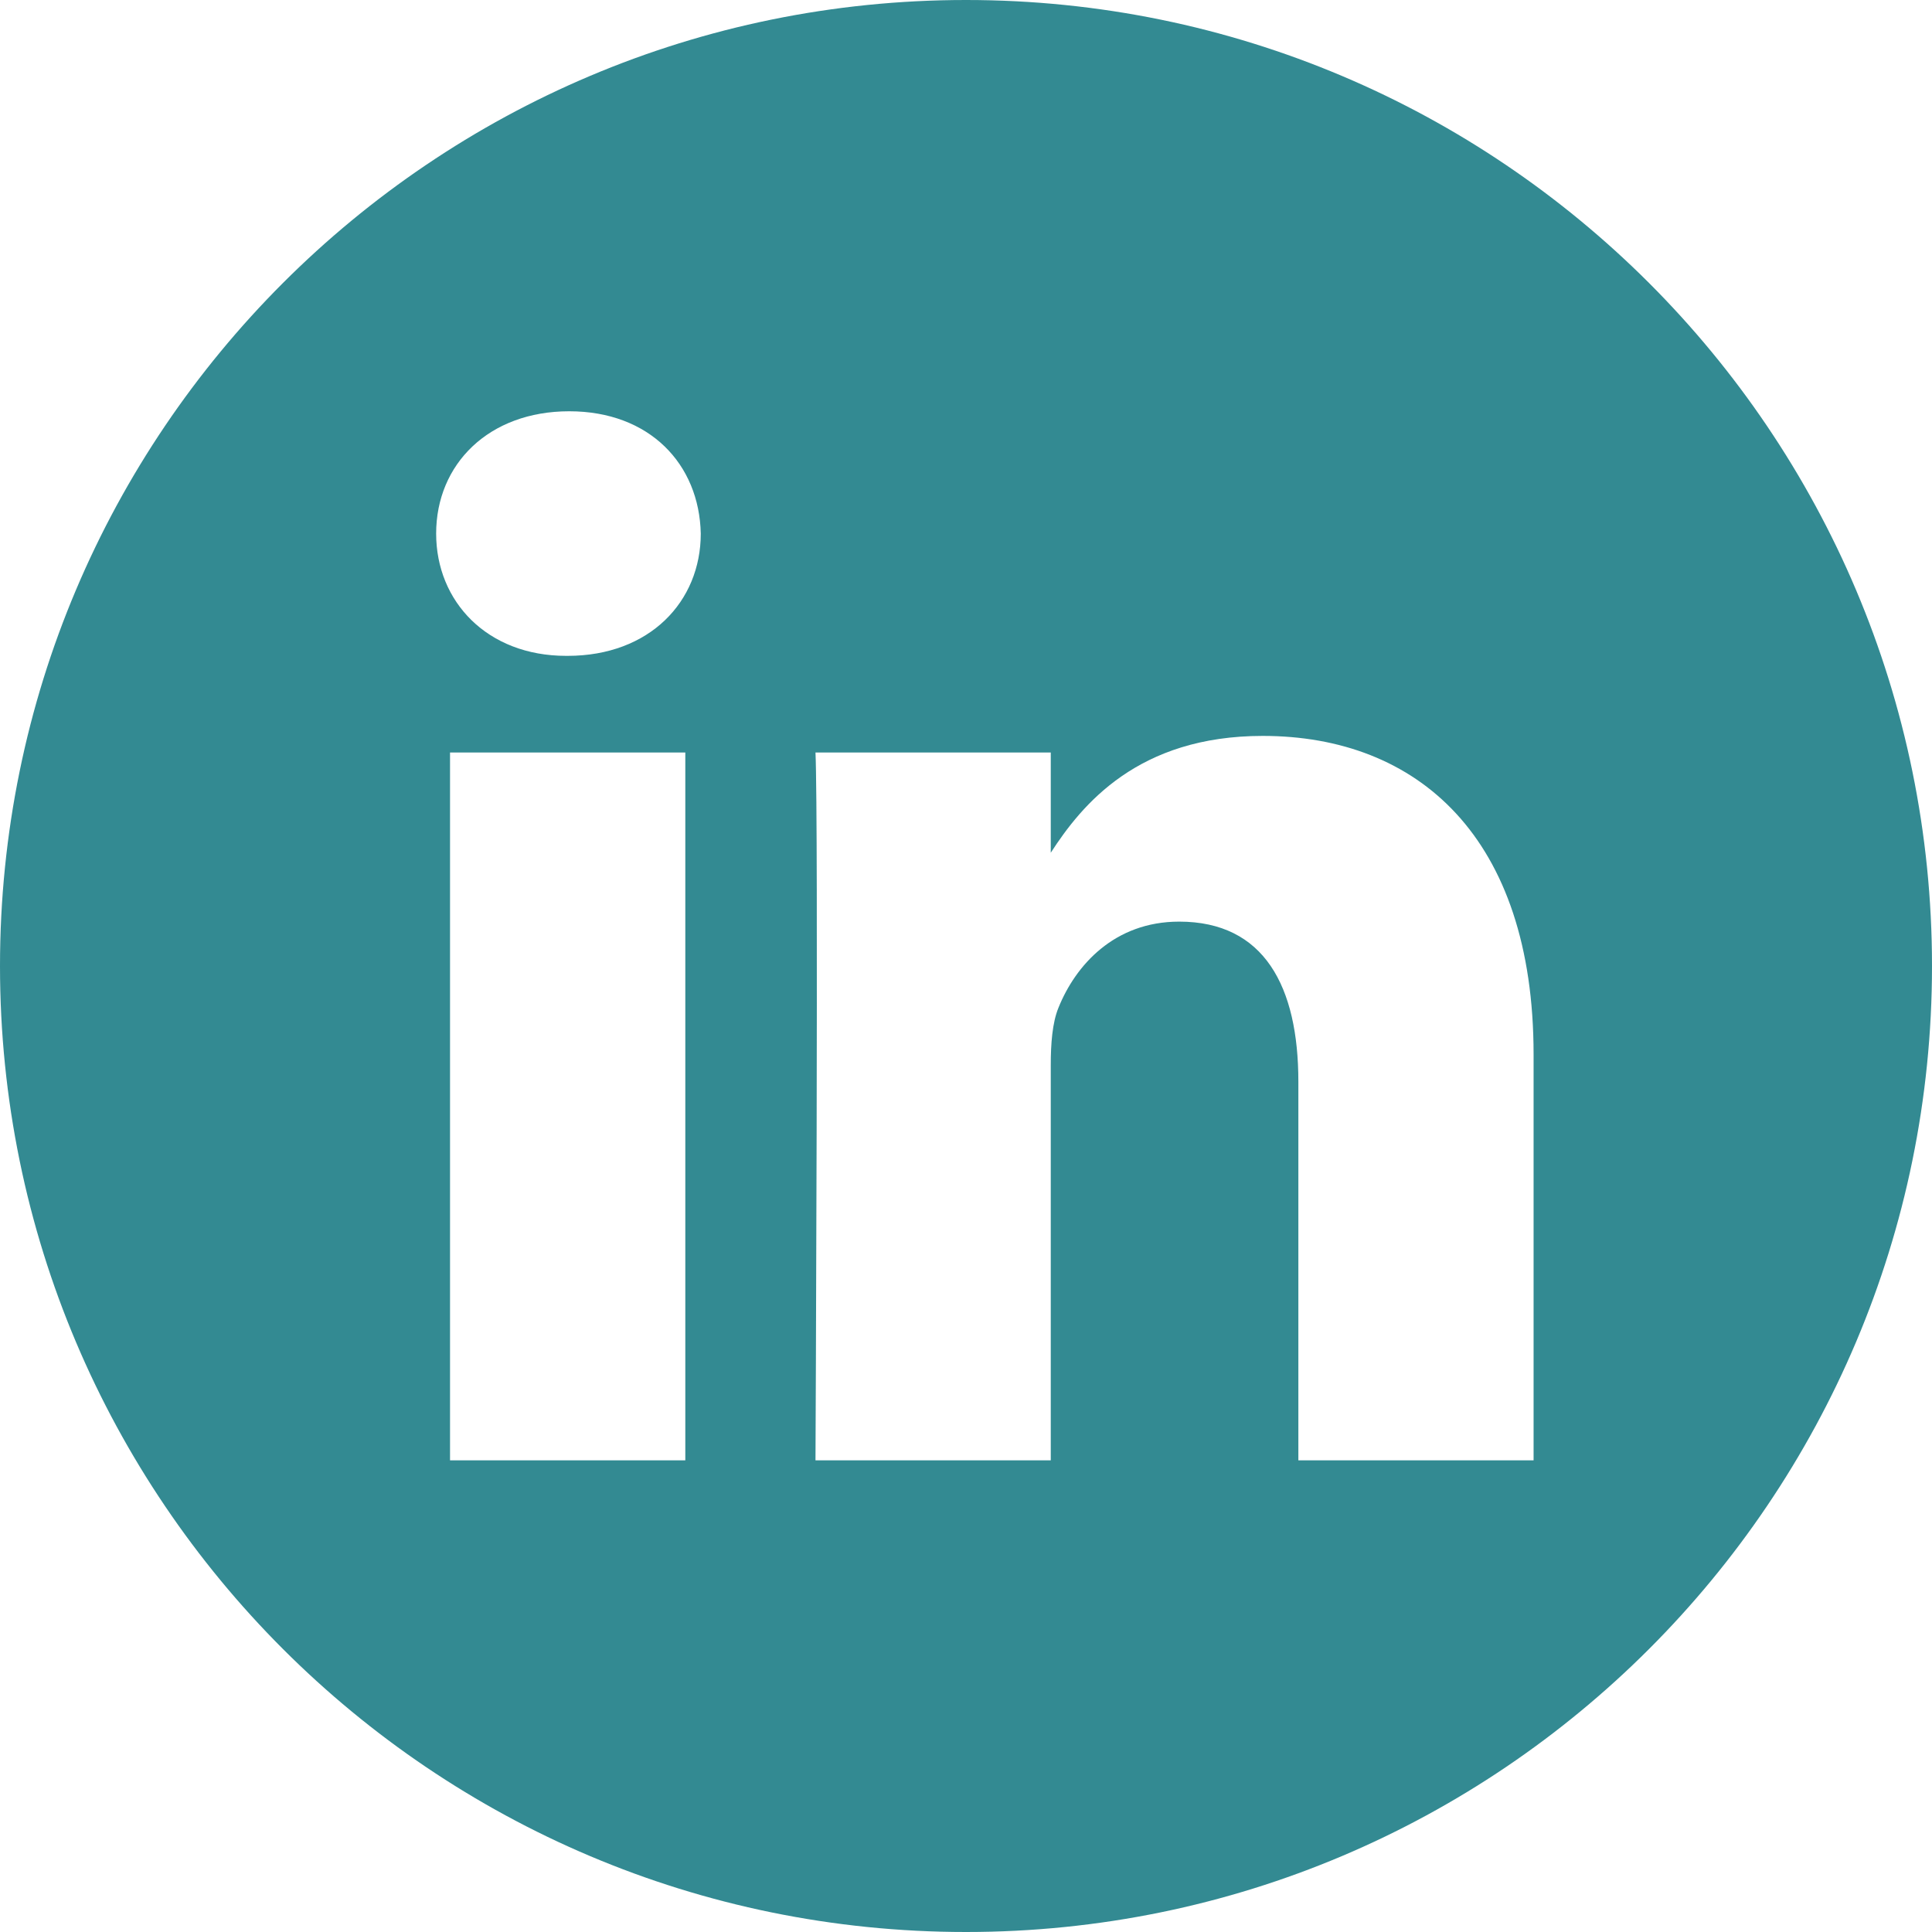
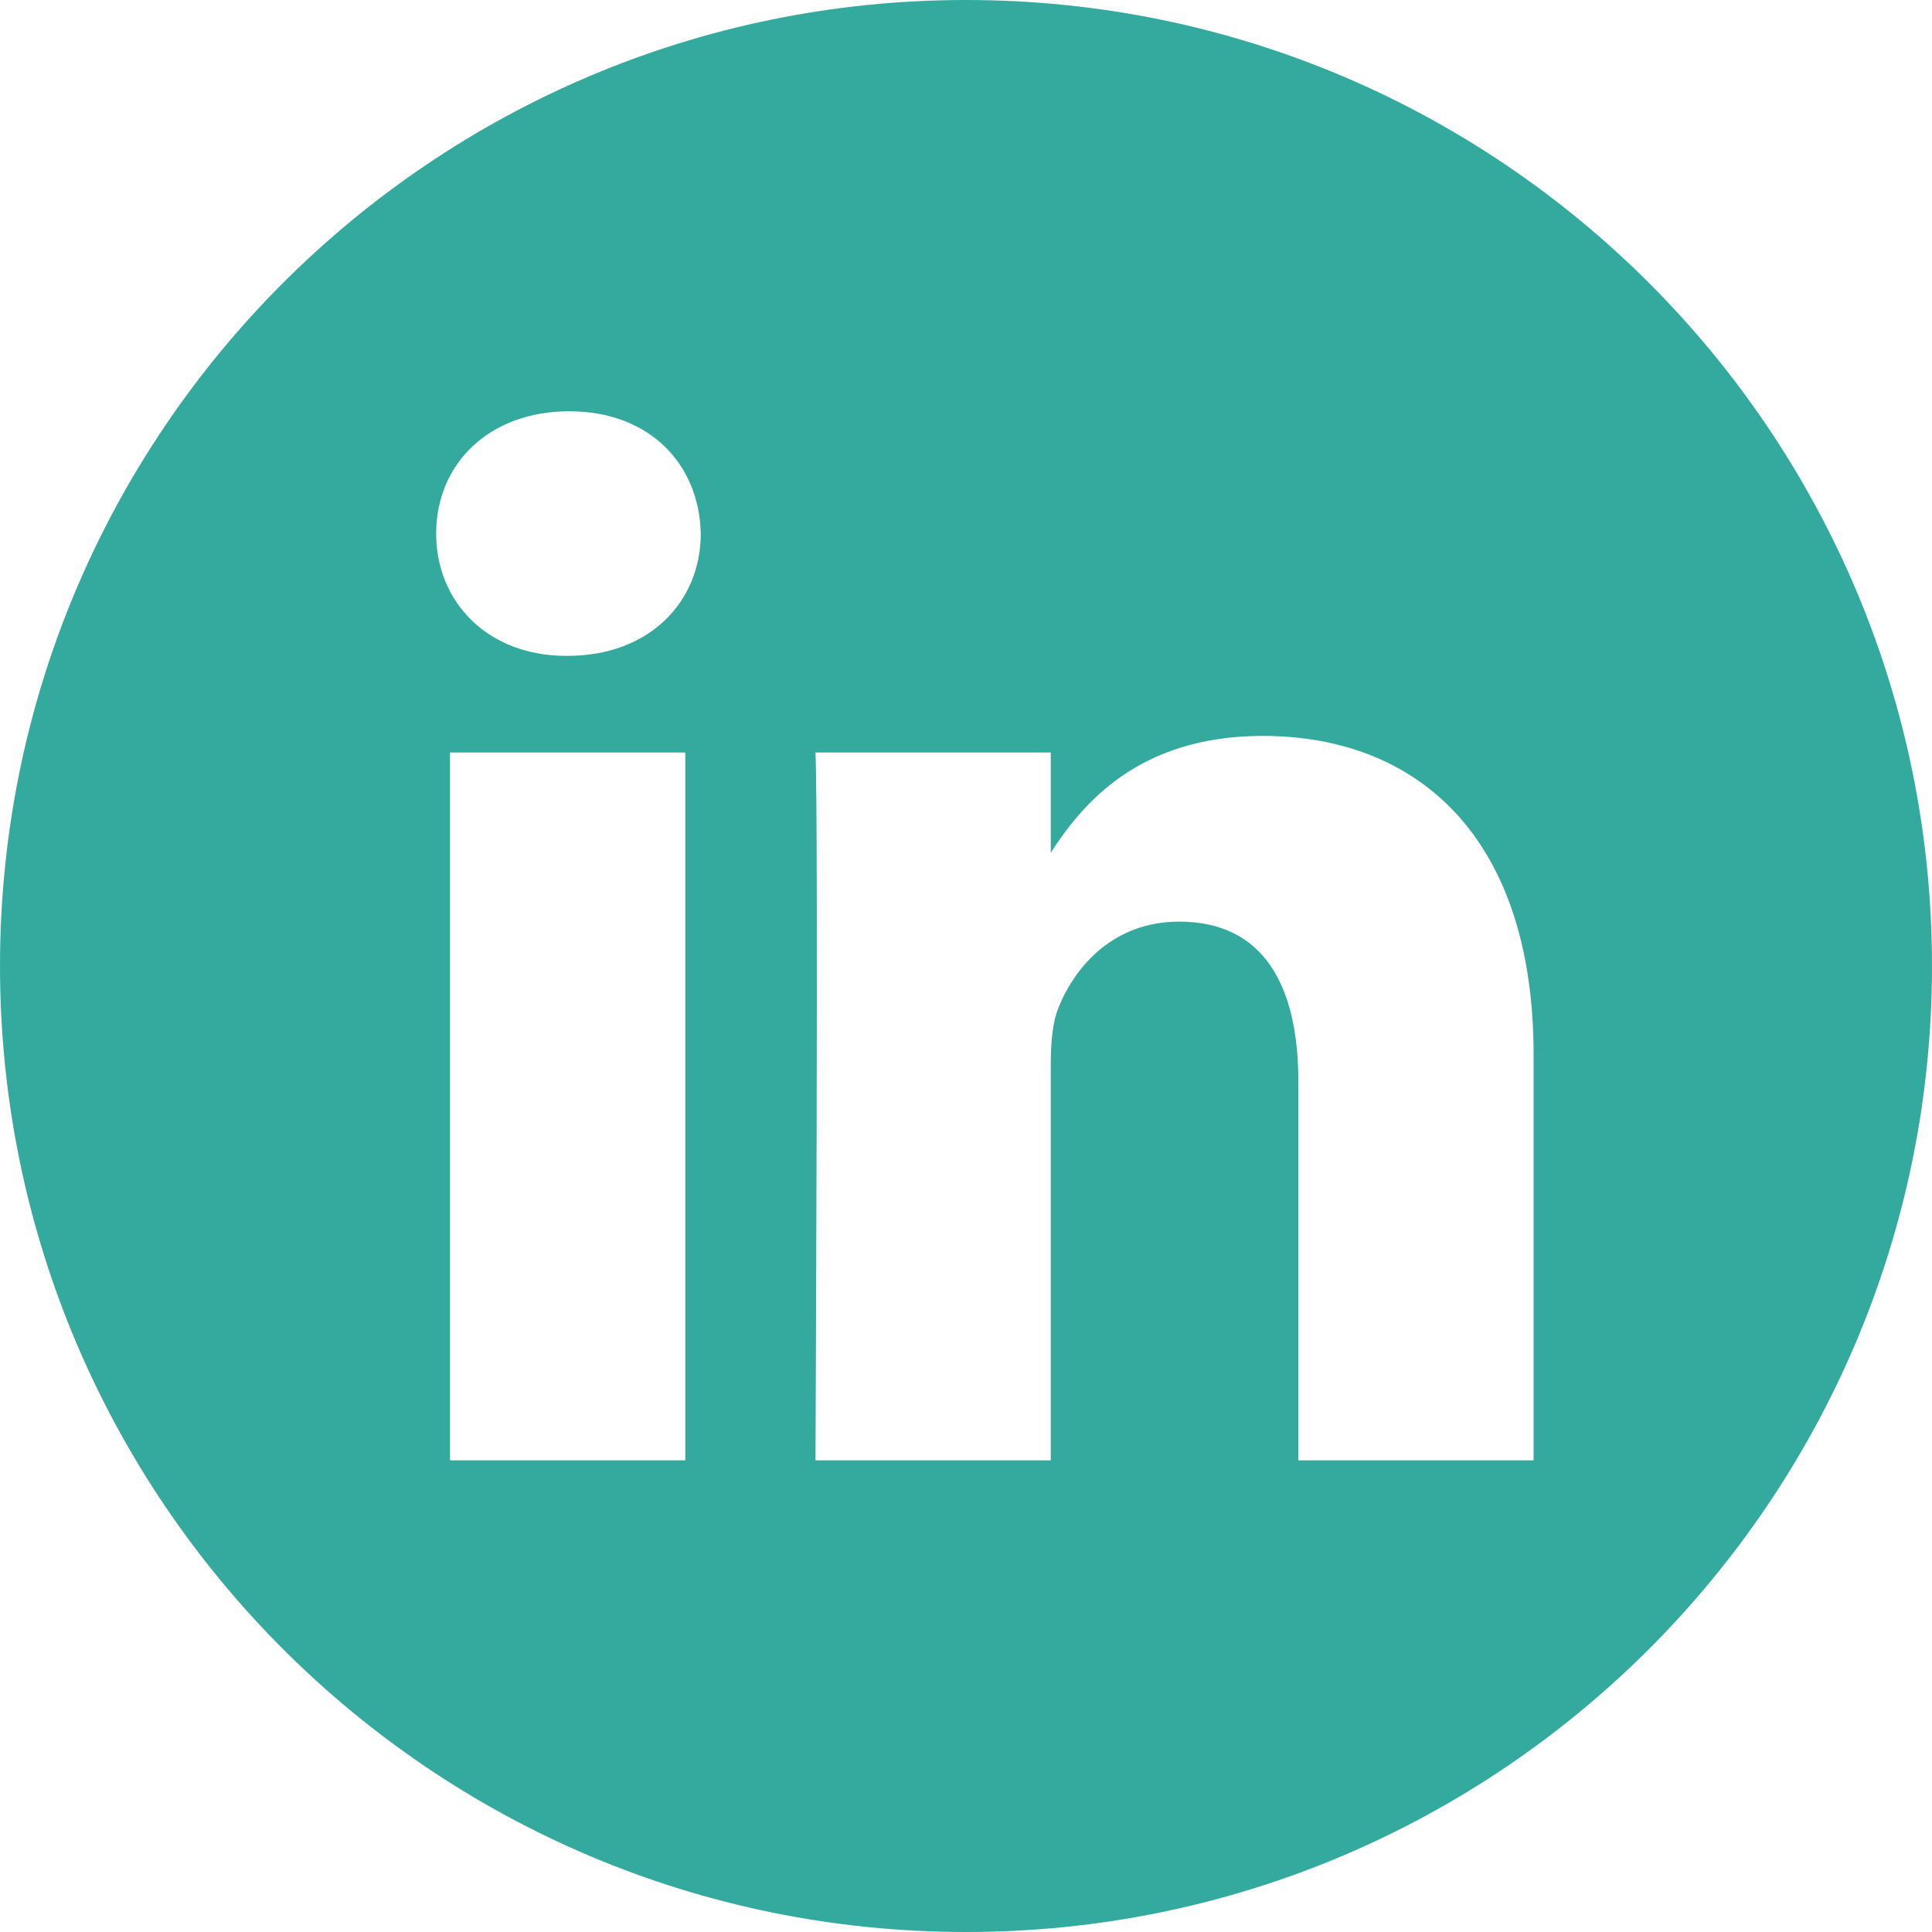
<svg xmlns="http://www.w3.org/2000/svg" width="32" height="32" viewBox="0 0 32 32" fill="none">
-   <path opacity="0.8" d="M16 0C7.165 0 0 7.165 0 16C0 24.835 7.165 32 16 32C24.835 32 32 24.835 32 16C32 7.165 24.835 0 16 0ZM11.351 24.188H7.454V12.464H11.351V24.188ZM9.402 10.863H9.377C8.069 10.863 7.224 9.963 7.224 8.838C7.224 7.688 8.095 6.812 9.428 6.812C10.761 6.812 11.582 7.688 11.607 8.838C11.607 9.963 10.761 10.863 9.402 10.863ZM25.401 24.188H21.505V17.916C21.505 16.34 20.941 15.265 19.531 15.265C18.455 15.265 17.814 15.99 17.532 16.69C17.429 16.94 17.404 17.29 17.404 17.641V24.188H13.507C13.507 24.188 13.558 13.564 13.507 12.464H17.404V14.124C17.921 13.325 18.848 12.189 20.915 12.189C23.479 12.189 25.401 13.864 25.401 17.465V24.188Z" fill="#006D77" />
+   <path opacity="0.8" d="M16 0C7.165 0 0 7.165 0 16C0 24.835 7.165 32 16 32C24.835 32 32 24.835 32 16C32 7.165 24.835 0 16 0ZM11.351 24.188H7.454V12.464H11.351V24.188ZM9.402 10.863H9.377C8.069 10.863 7.224 9.963 7.224 8.838C7.224 7.688 8.095 6.812 9.428 6.812C10.761 6.812 11.582 7.688 11.607 8.838C11.607 9.963 10.761 10.863 9.402 10.863ZM25.401 24.188H21.505V17.916C21.505 16.34 20.941 15.265 19.531 15.265C18.455 15.265 17.814 15.99 17.532 16.69C17.429 16.94 17.404 17.29 17.404 17.641V24.188H13.507C13.507 24.188 13.558 13.564 13.507 12.464H17.404V14.124C17.921 13.325 18.848 12.189 20.915 12.189C23.479 12.189 25.401 13.864 25.401 17.465V24.188Z" fill="#019587" />
</svg>
